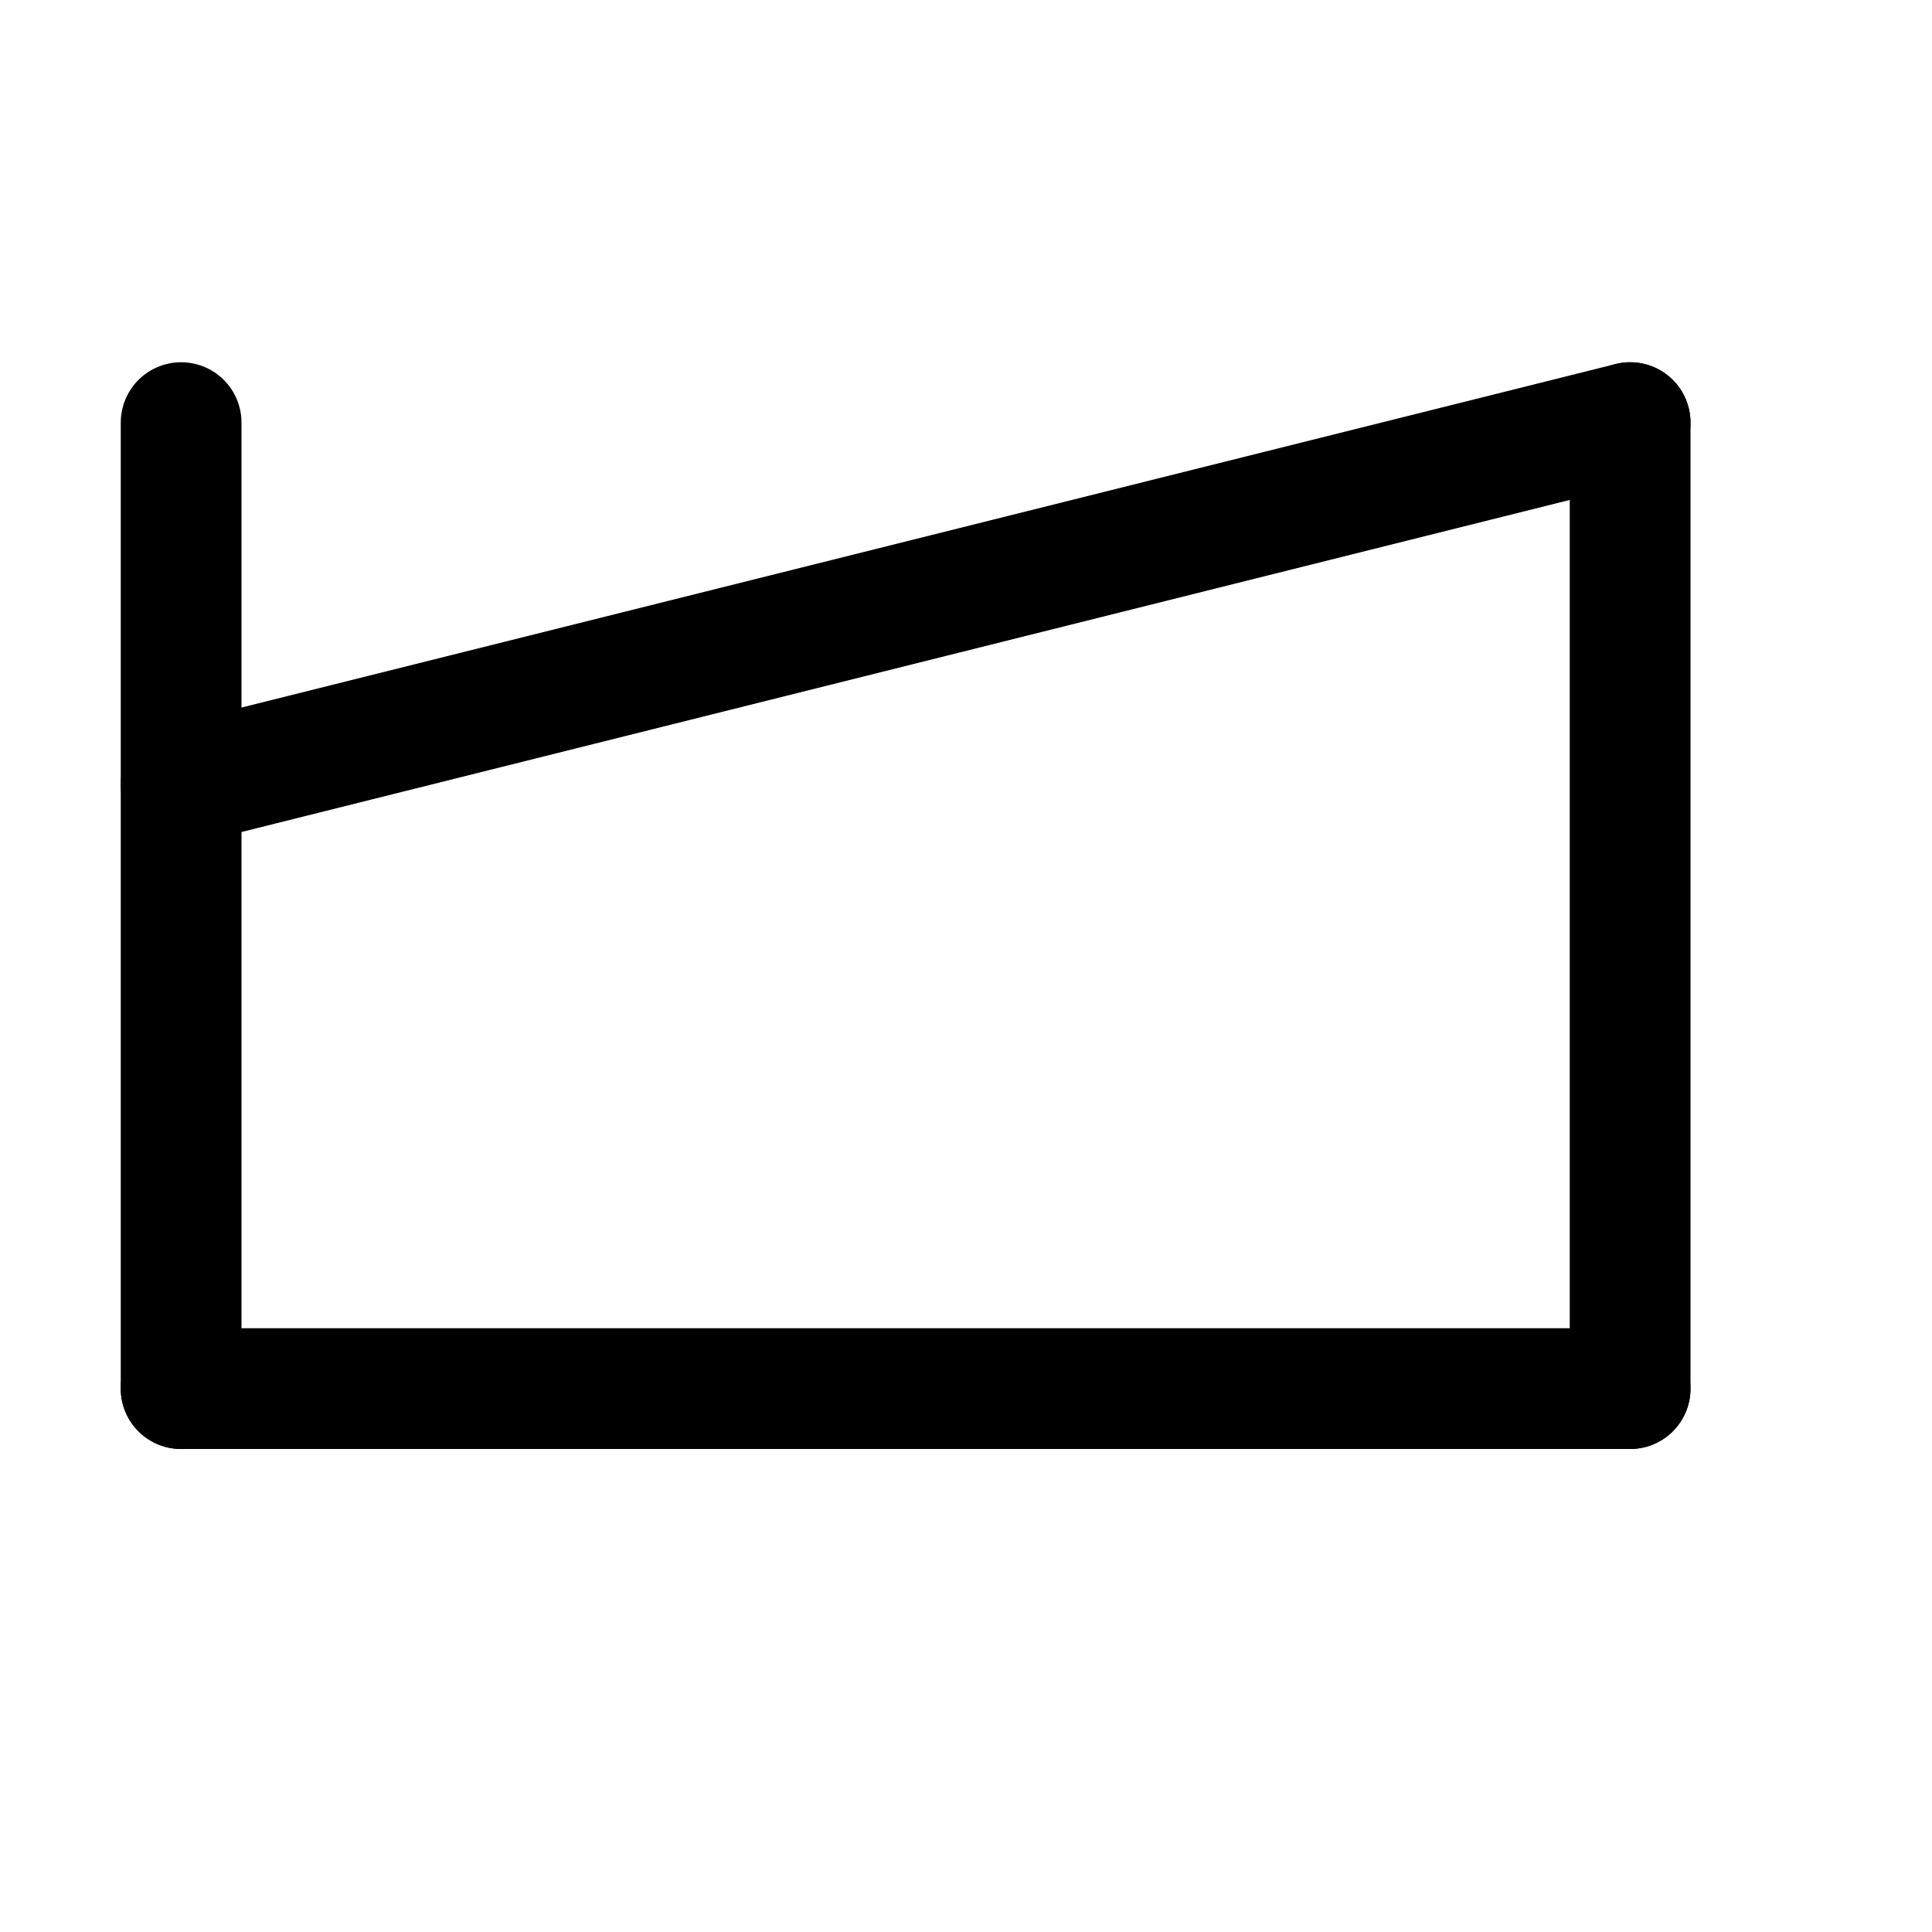
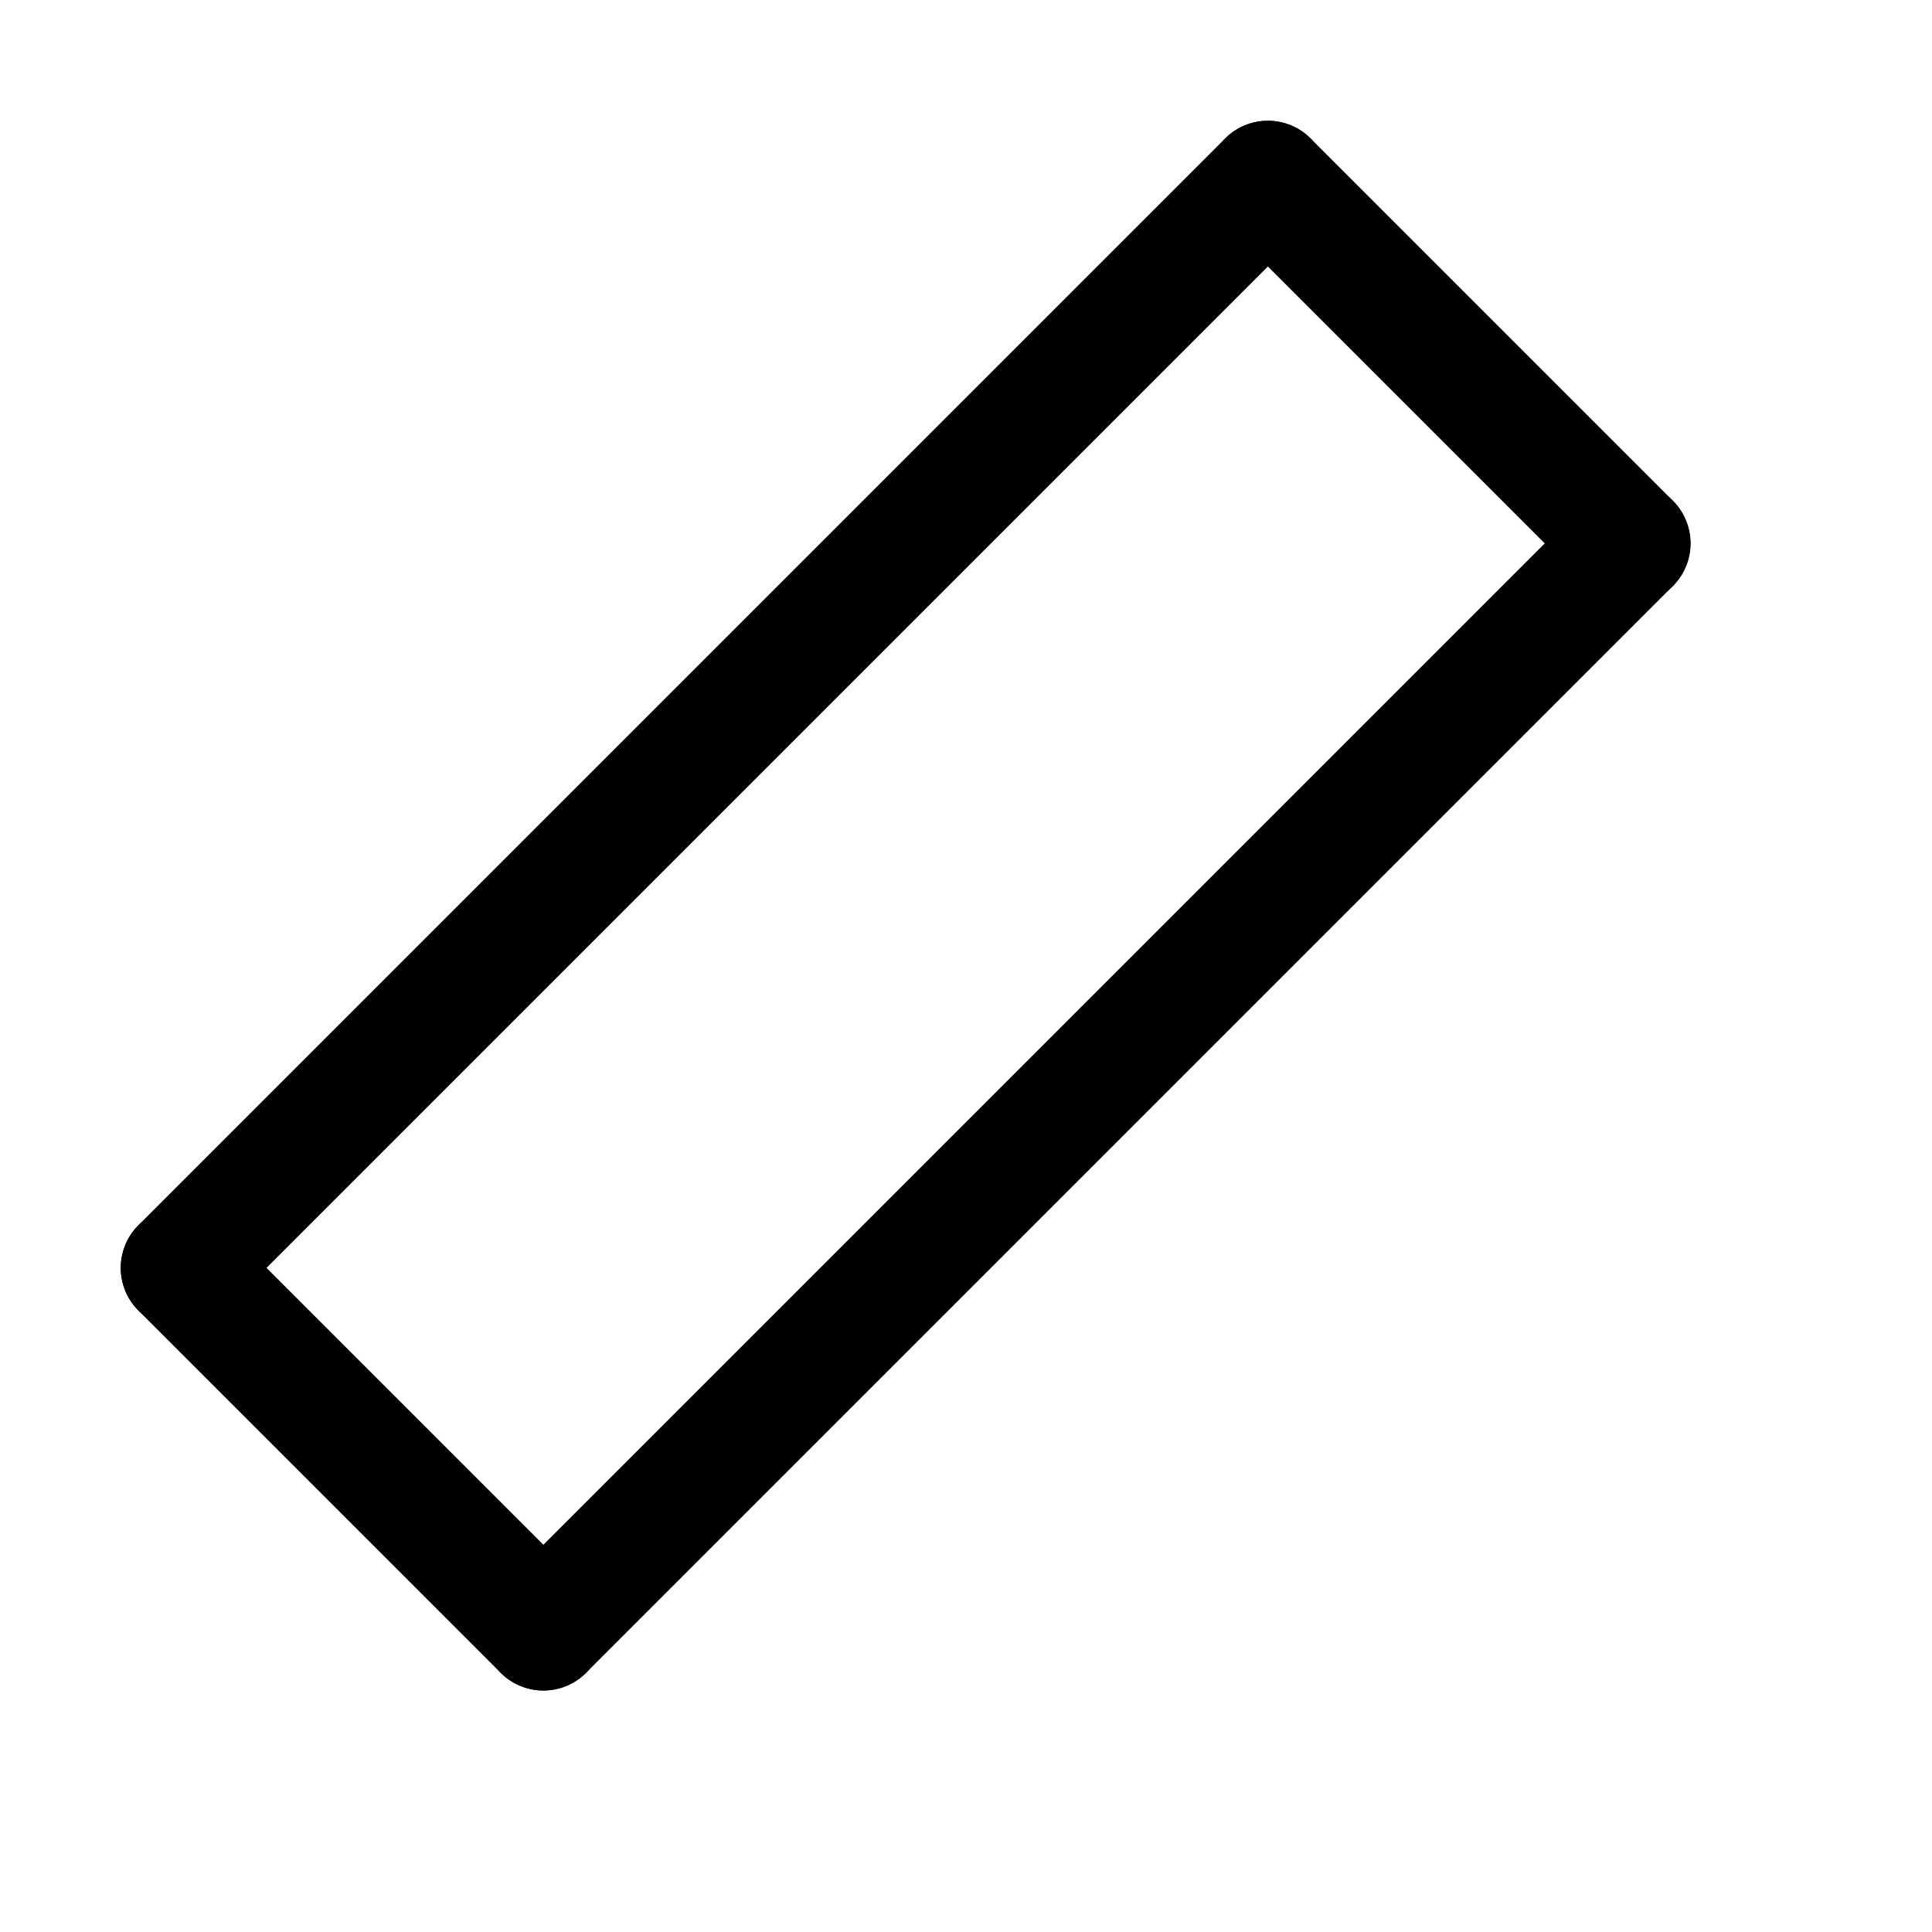
<svg xmlns="http://www.w3.org/2000/svg" width="16" height="16" viewBox="0 0 16 16">
  <g fill="none" stroke="currentColor" stroke-width="1" stroke-linecap="round" stroke-linejoin="round">
-     <line class="esist" x1="1.5" y1="11.5" x2="13.5" y2="11.5" />
-     <line class="geo" x1="1.5" y1="6.5" x2="13.5" y2="3.5" />
-     <line class="cost" x1="1.5" y1="3.5" x2="1.5" y2="11.5" />
-     <line class="cost" x1="13.5" y1="3.5" x2="13.5" y2="11.5" />
+     <line class="esist" x1="4.5" y1="13.5" x2="13.5" y2="4.5" />
+     <line class="geo" x1="1.5" y1="10.5" x2="10.5" y2="1.5" />
+     <line class="cost" x1="1.5" y1="10.5" x2="4.5" y2="13.5" />
+     <line class="cost" x1="10.5" y1="1.5" x2="13.5" y2="4.5" />
  </g>
</svg>
